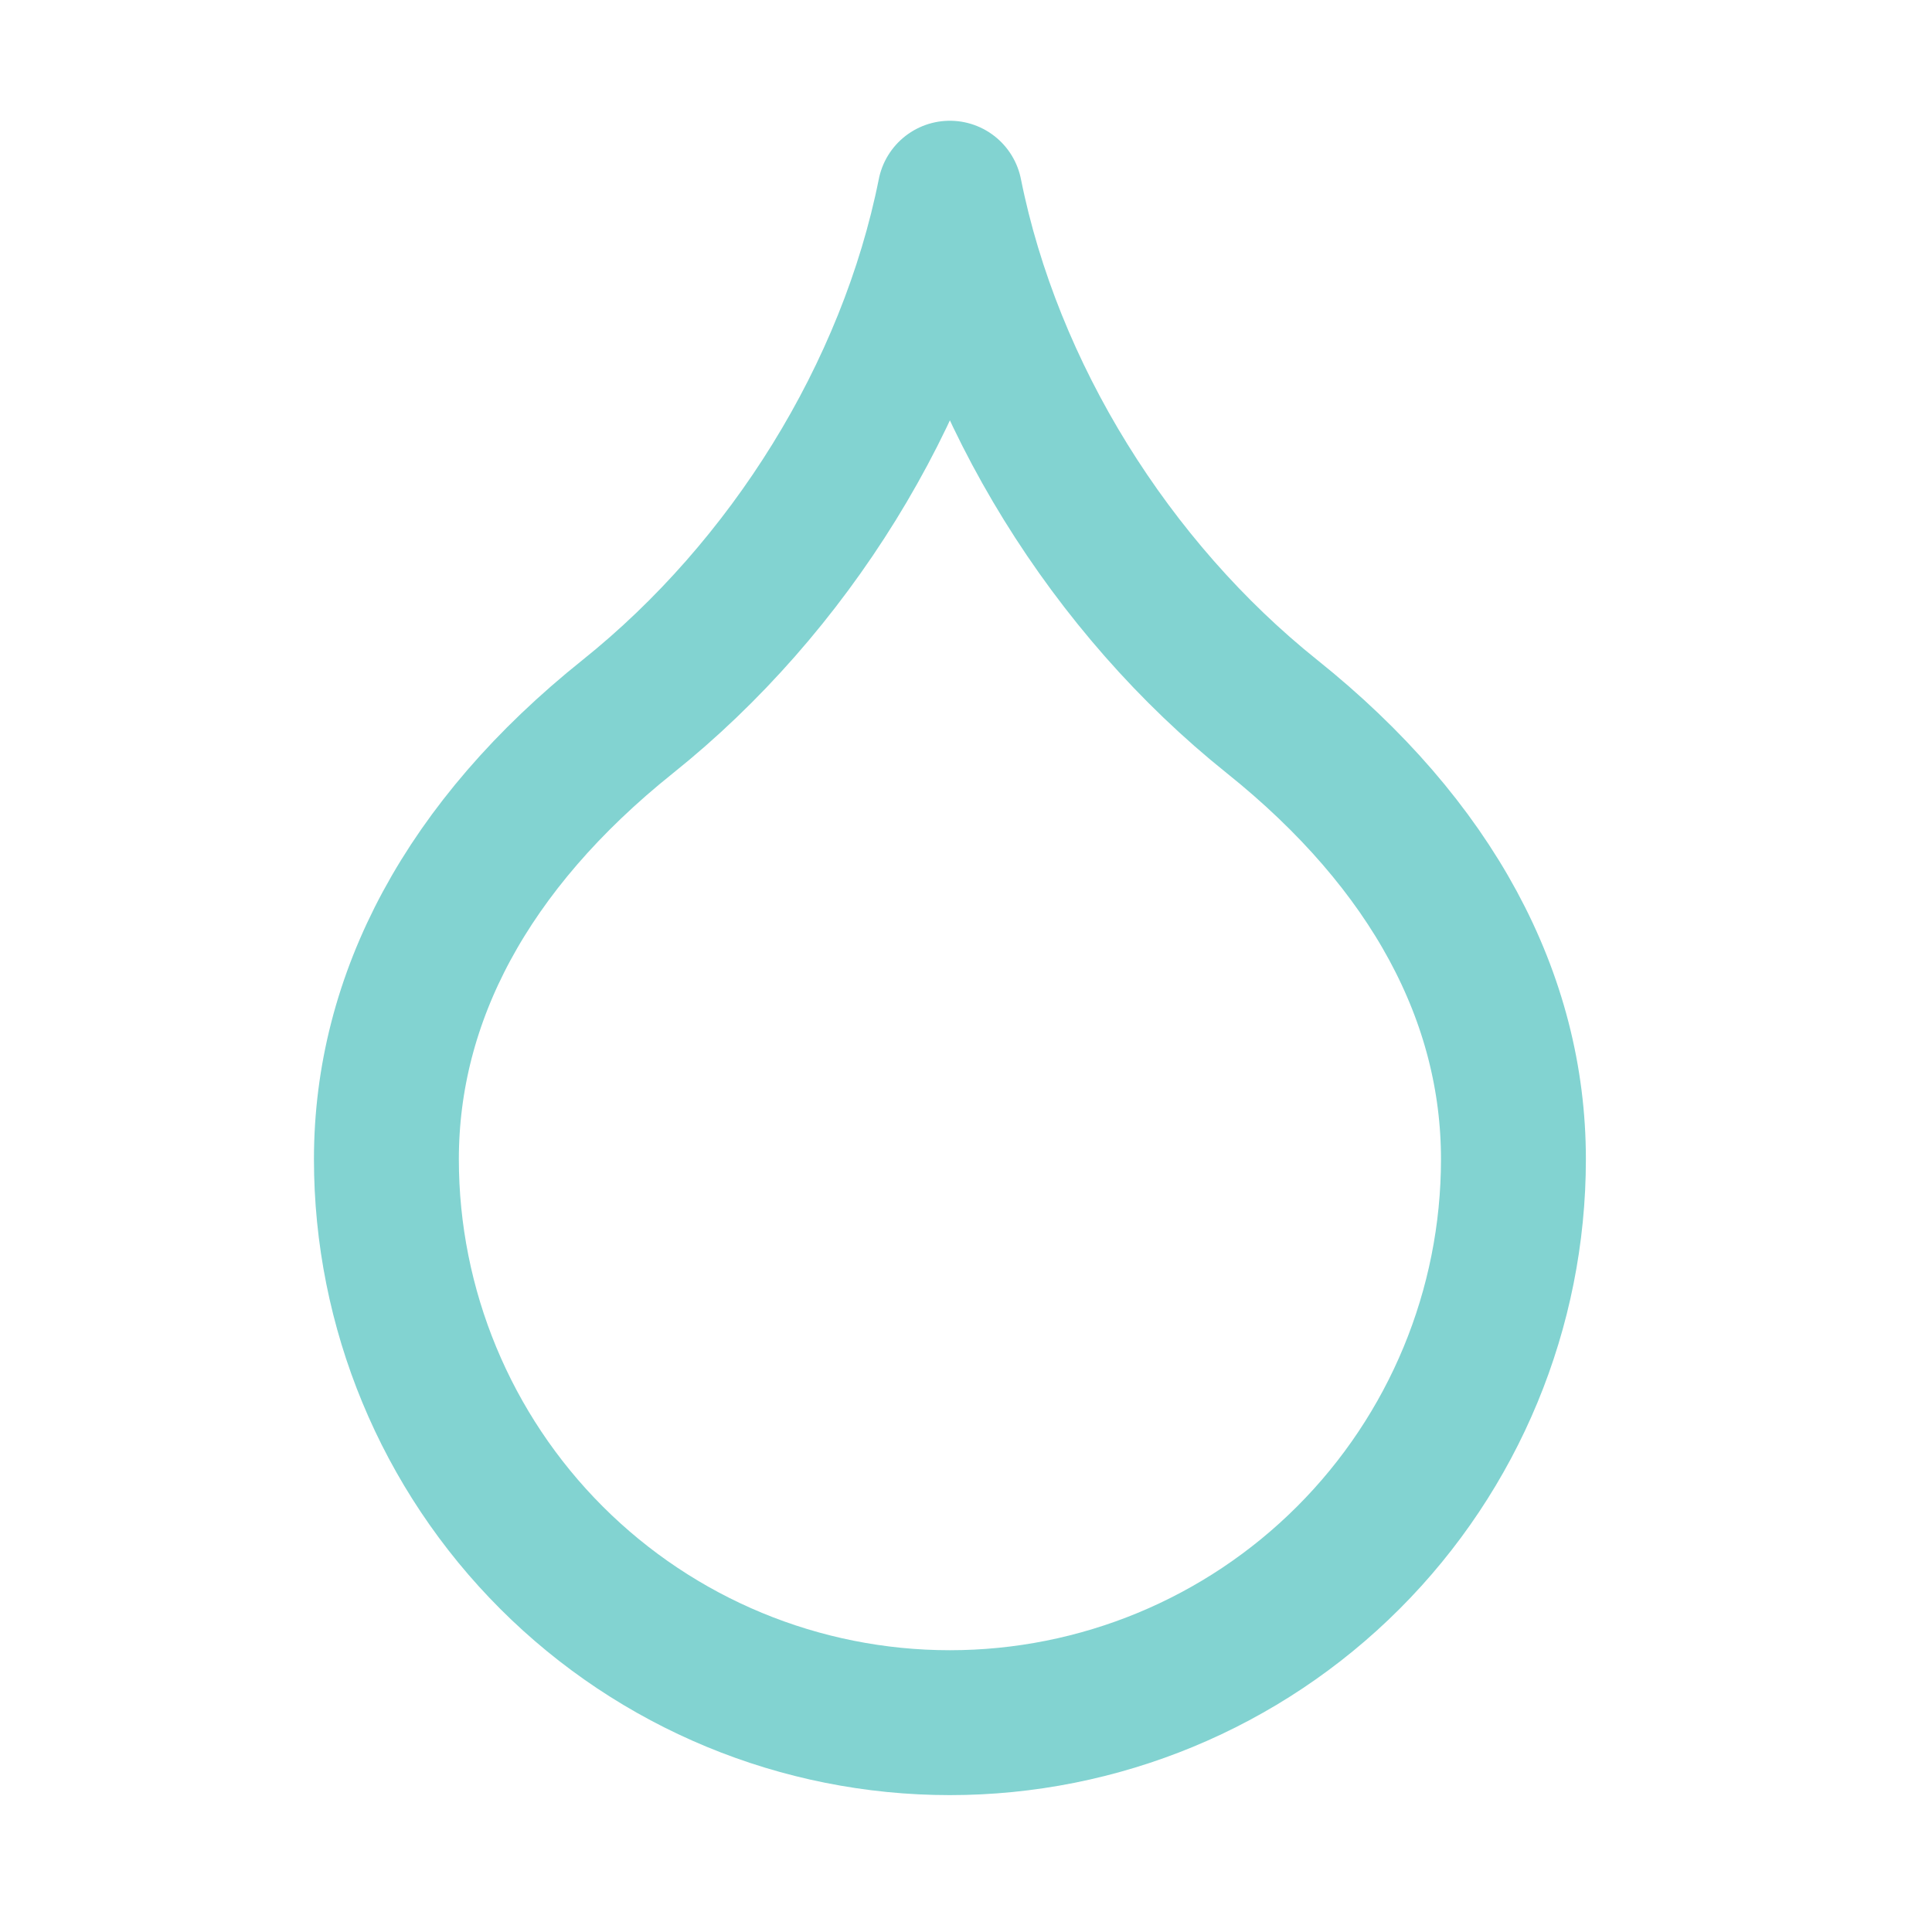
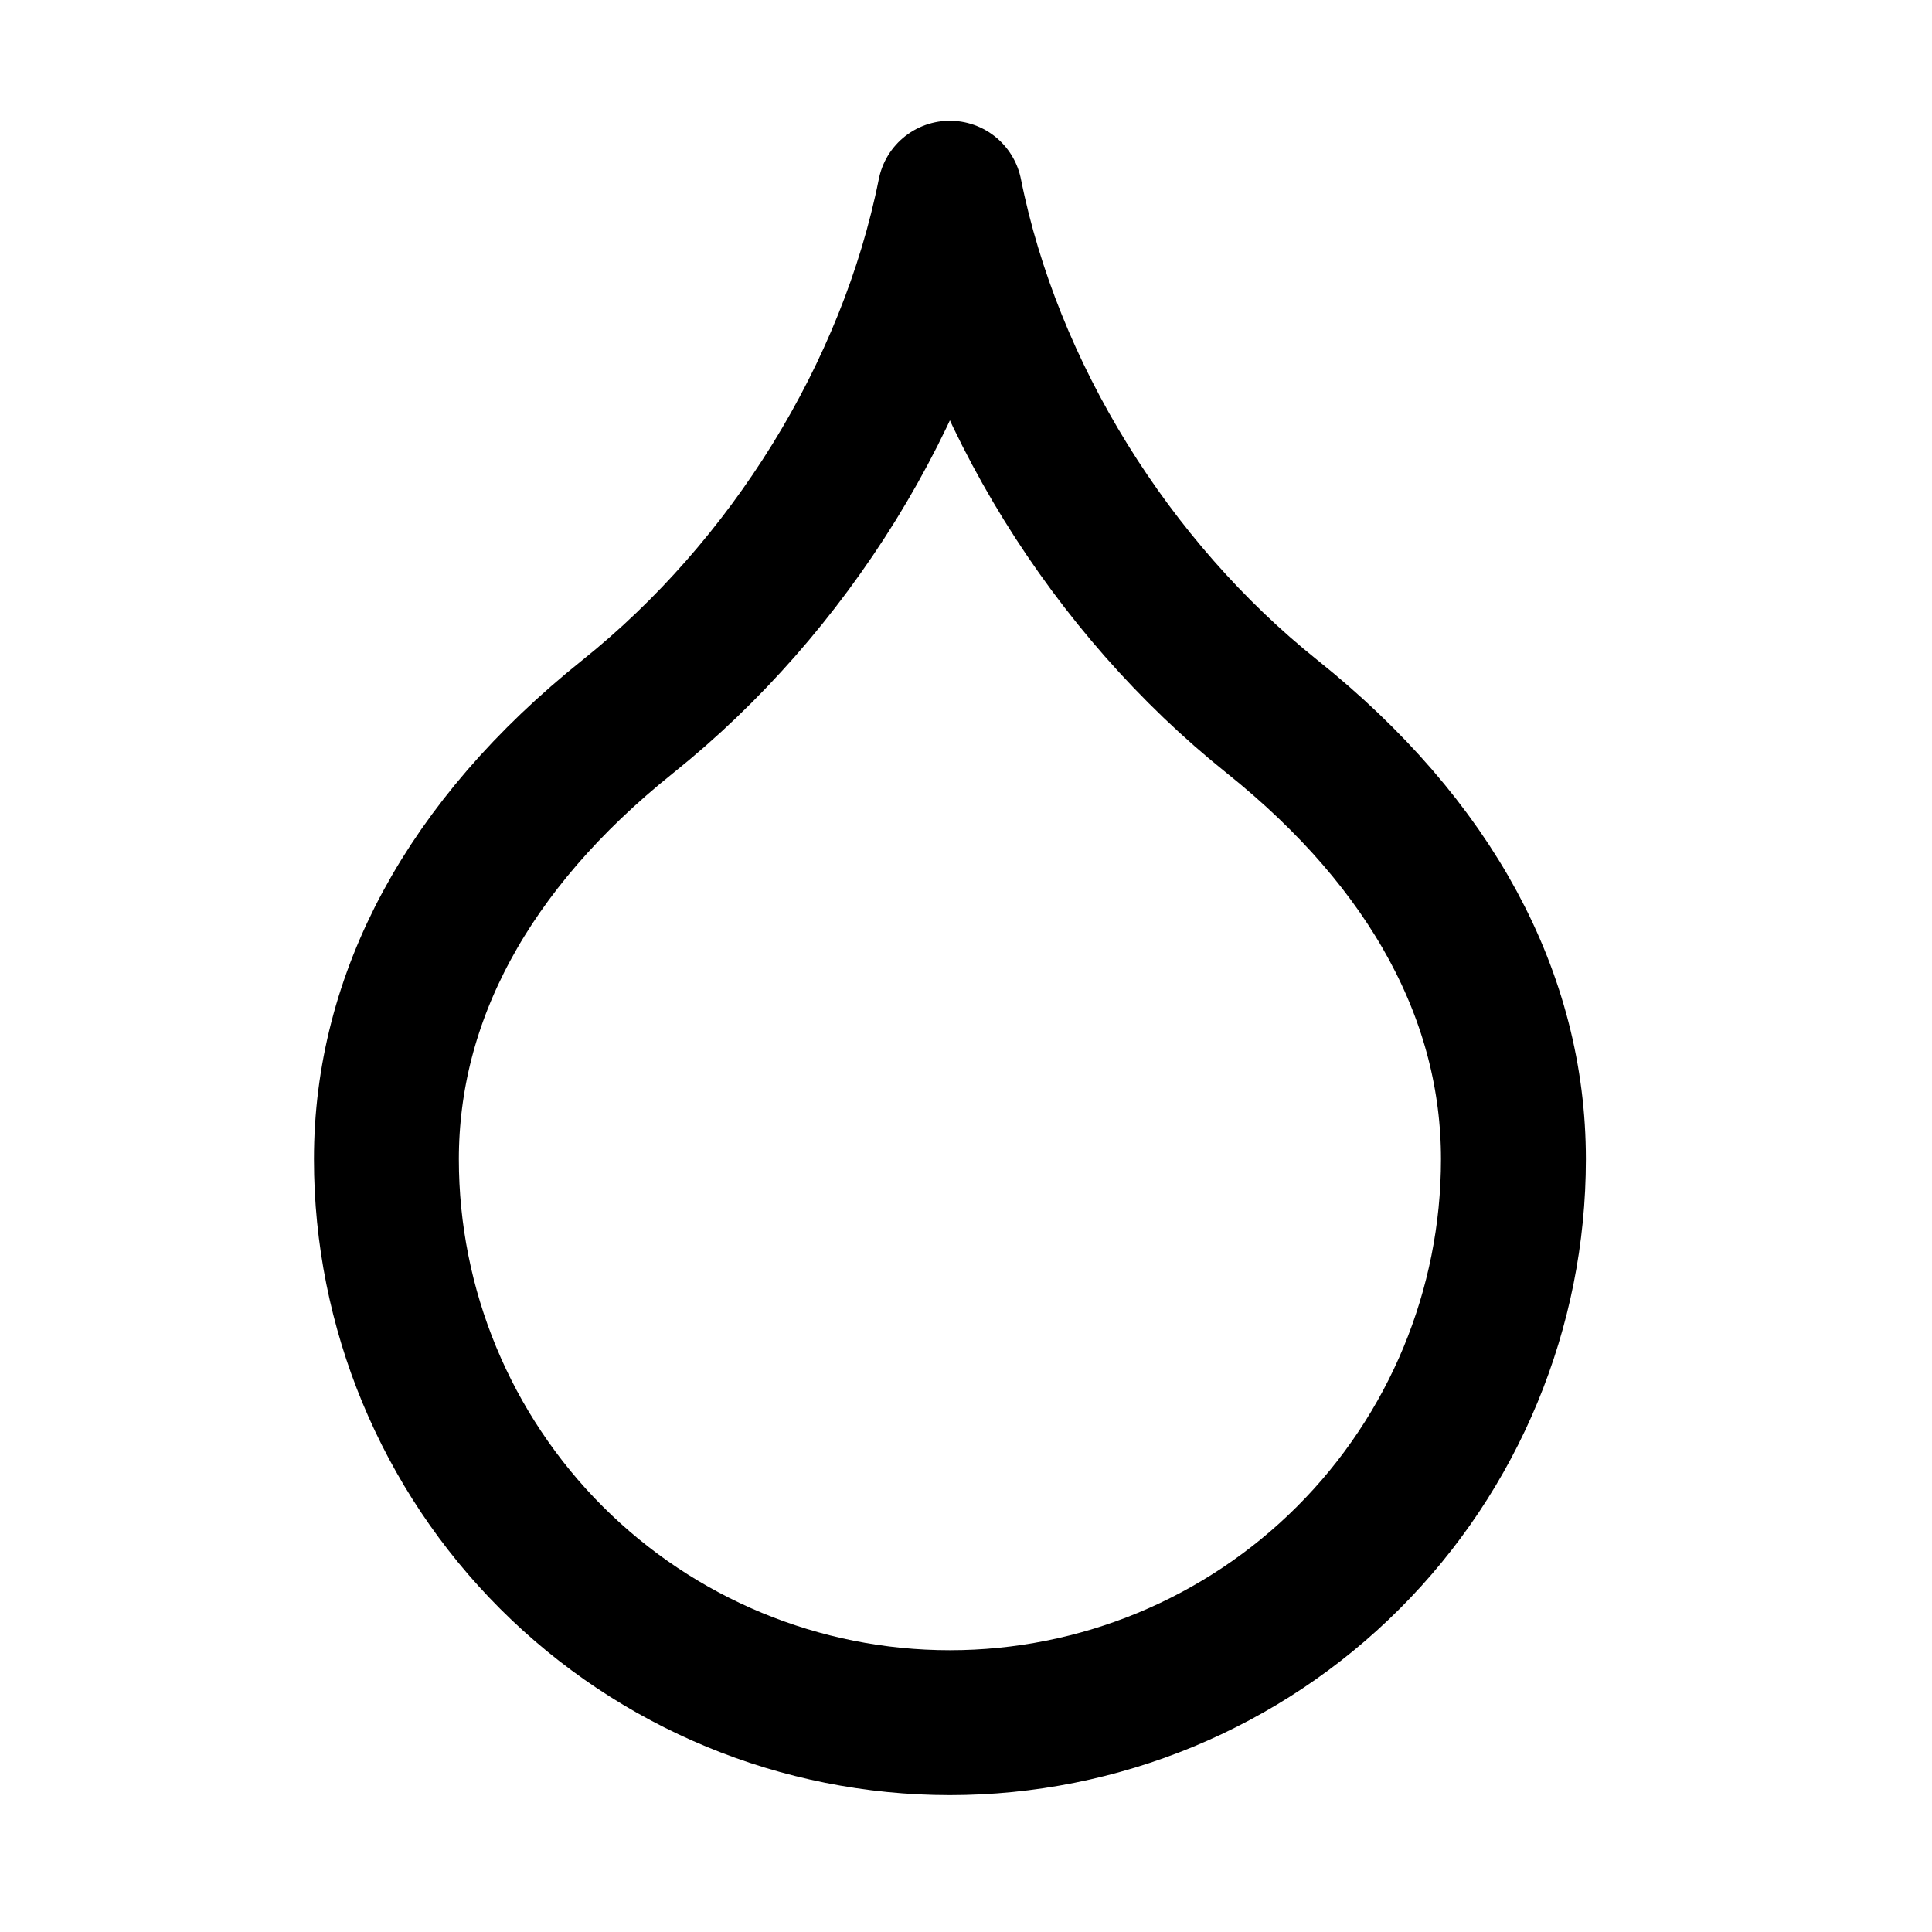
<svg xmlns="http://www.w3.org/2000/svg" viewBox="0 0 20 20" fill="none">
-   <path transform="translate(-161 -201)" d="M170.833 218.833C172.38 218.833 173.864 218.219 174.958 217.125C176.052 216.031 176.667 214.547 176.667 213C176.667 211.333 175.833 209.75 174.167 208.417C172.5 207.083 171.25 205.083 170.833 203C170.417 205.083 169.167 207.083 167.5 208.417C165.833 209.75 165 211.333 165 213C165 214.547 165.615 216.031 166.709 217.125C167.803 218.219 169.286 218.833 170.833 218.833Z" stroke="#82D3D1" stroke-width="1.5" stroke-linecap="round" stroke-linejoin="round" />
+   <path transform="translate(-161 -201)" d="M170.833 218.833C172.38 218.833 173.864 218.219 174.958 217.125C176.052 216.031 176.667 214.547 176.667 213C176.667 211.333 175.833 209.75 174.167 208.417C172.5 207.083 171.25 205.083 170.833 203C170.417 205.083 169.167 207.083 167.5 208.417C165.833 209.75 165 211.333 165 213C165 214.547 165.615 216.031 166.709 217.125C167.803 218.219 169.286 218.833 170.833 218.833Z" stroke="currentColor" stroke-width="1.5" stroke-linecap="round" stroke-linejoin="round" />
</svg>
